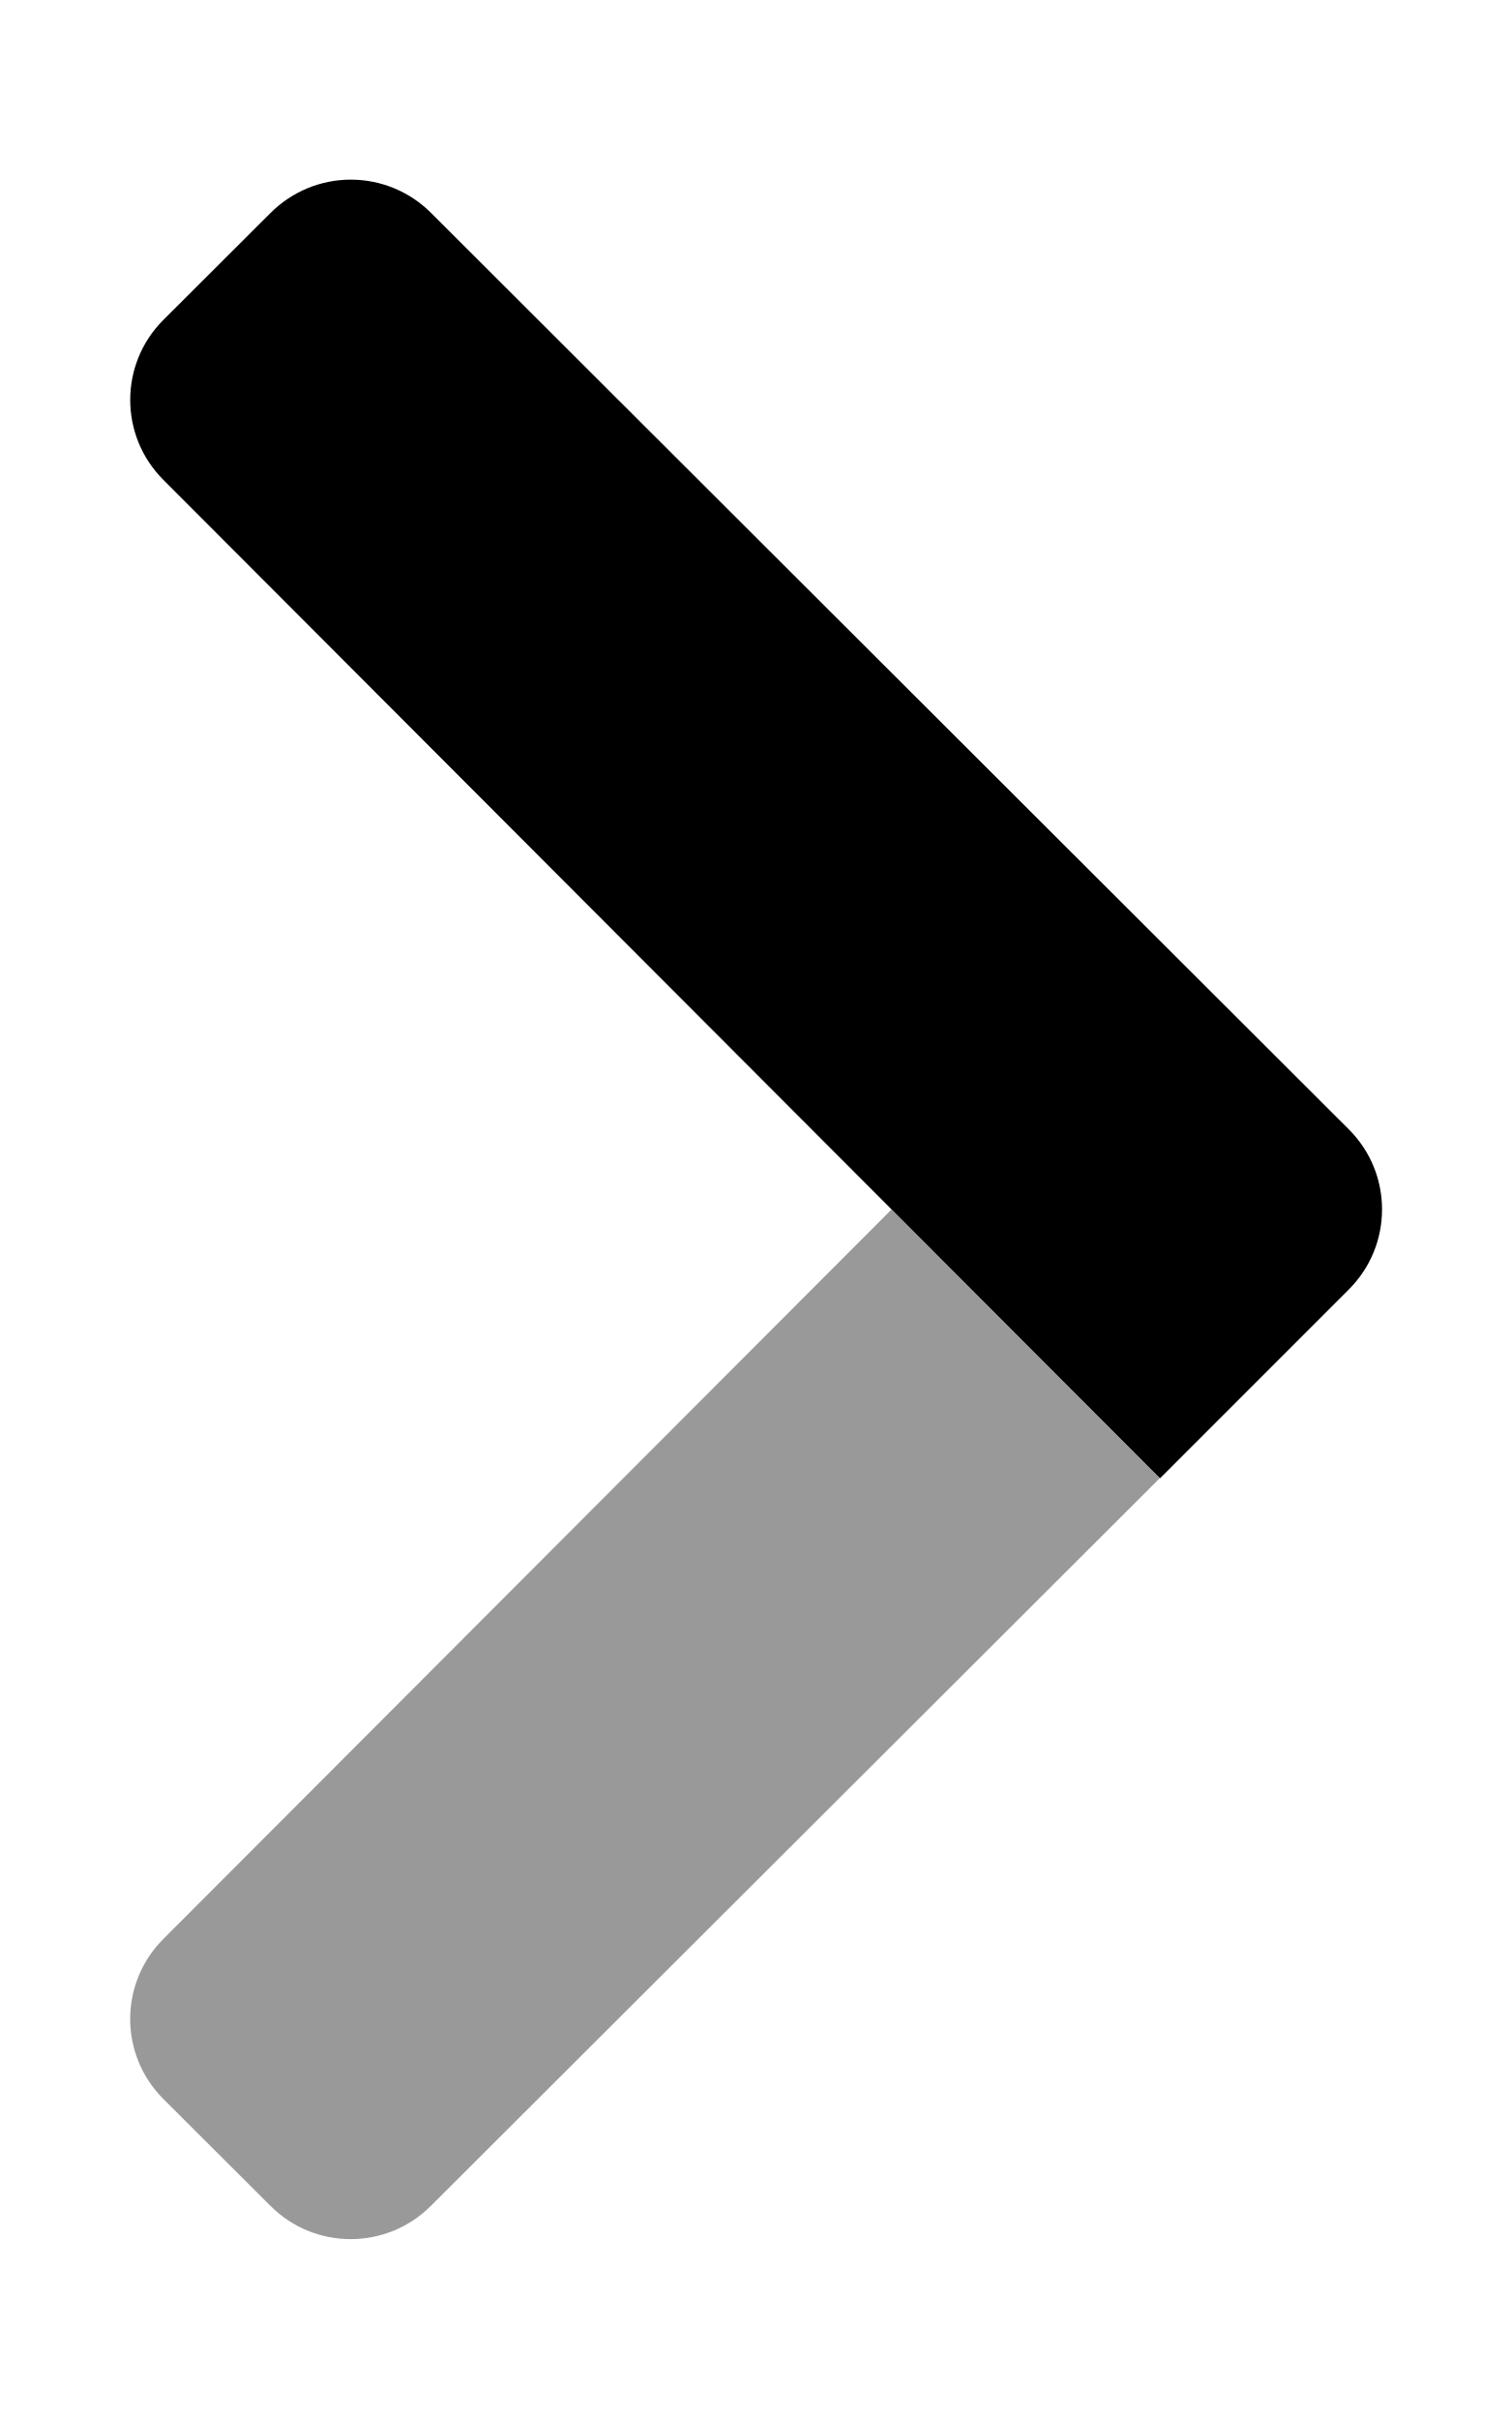
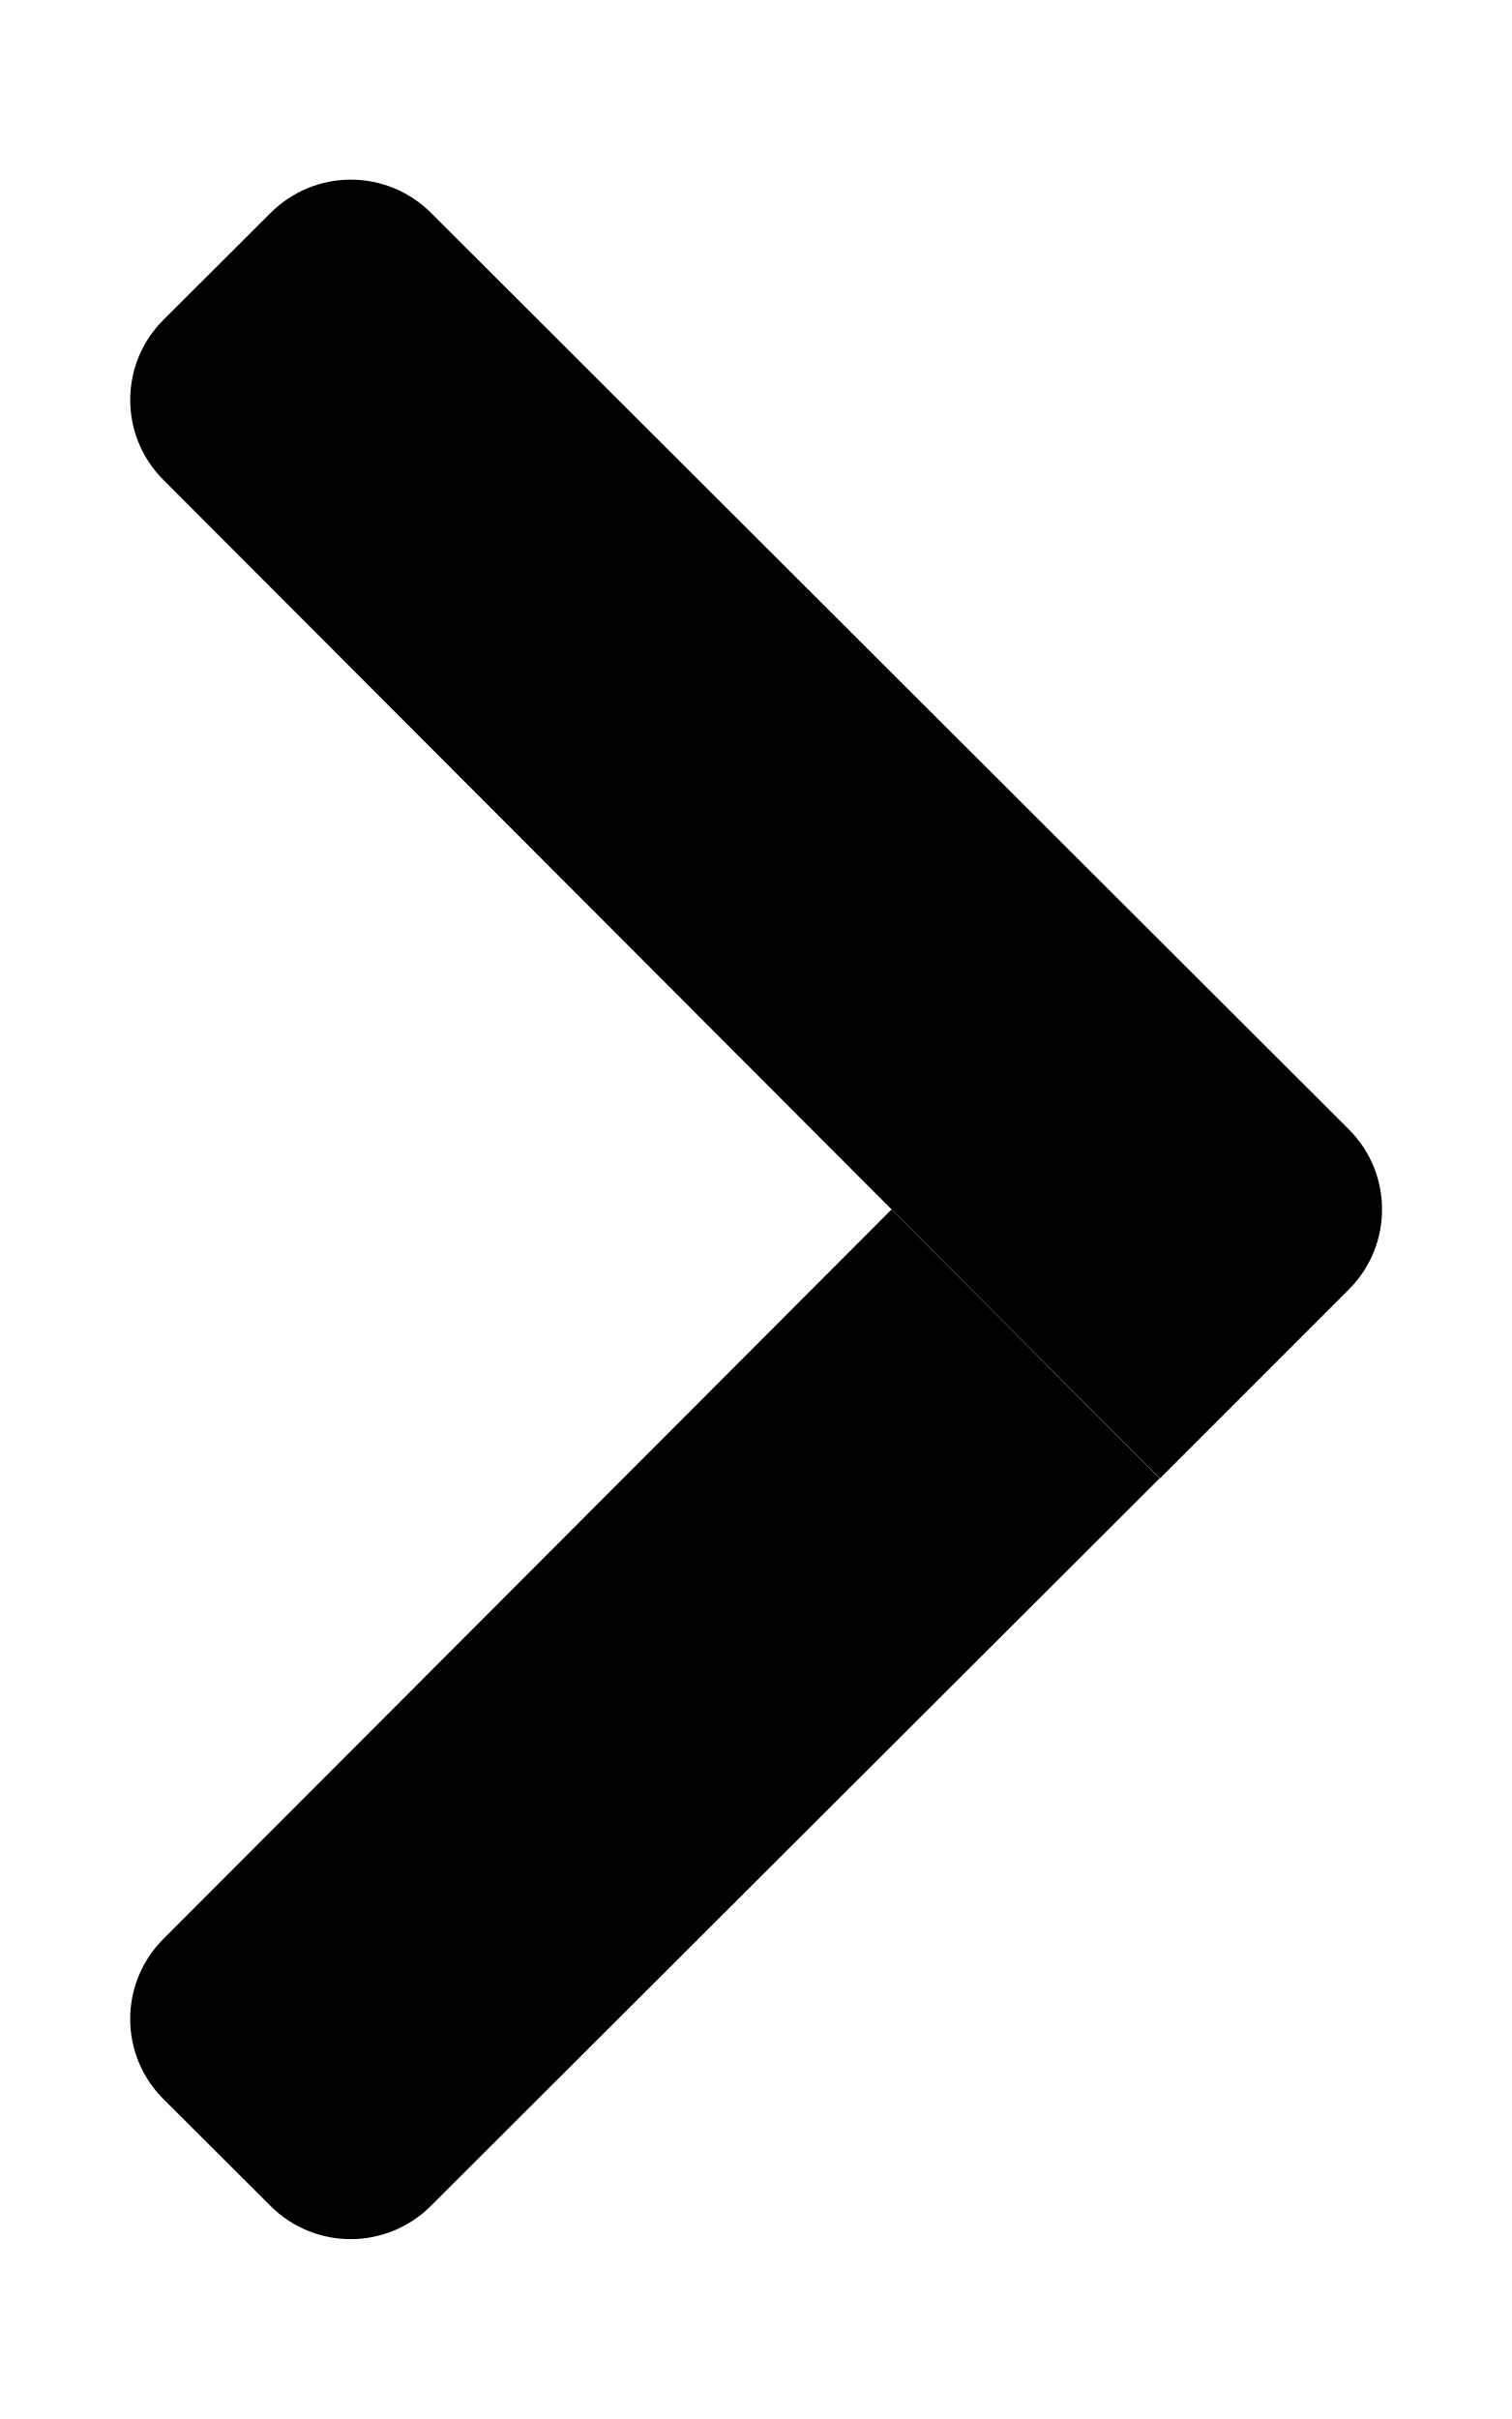
<svg xmlns="http://www.w3.org/2000/svg" viewBox="0 0 320 512">
-   <defs>
-     <style>.fa-secondary{opacity:.4}</style>
-   </defs>
  <path d="M188.74 256l56.78 56.89L91.21 466.9a24 24 0 0 1-33.94 0l-22.7-22.65a23.93 23.93 0 0 1 0-33.84z" class="fa-secondary" />
-   <path d="M91.25 45.06l194.33 194a23.93 23.93 0 0 1 0 33.84l-40 40-211-211.34a23.92 23.92 0 0 1 0-33.84l22.7-22.65a24 24 0 0 1 33.97-.01z" class="fa-primary" />
+   <path d="M91.25 45.06l194.33 194a23.93 23.93 0 0 1 0 33.84l-40 40-211-211.34a23.92 23.92 0 0 1 0-33.84l22.7-22.65a24 24 0 0 1 33.97-.01z" />
</svg>
